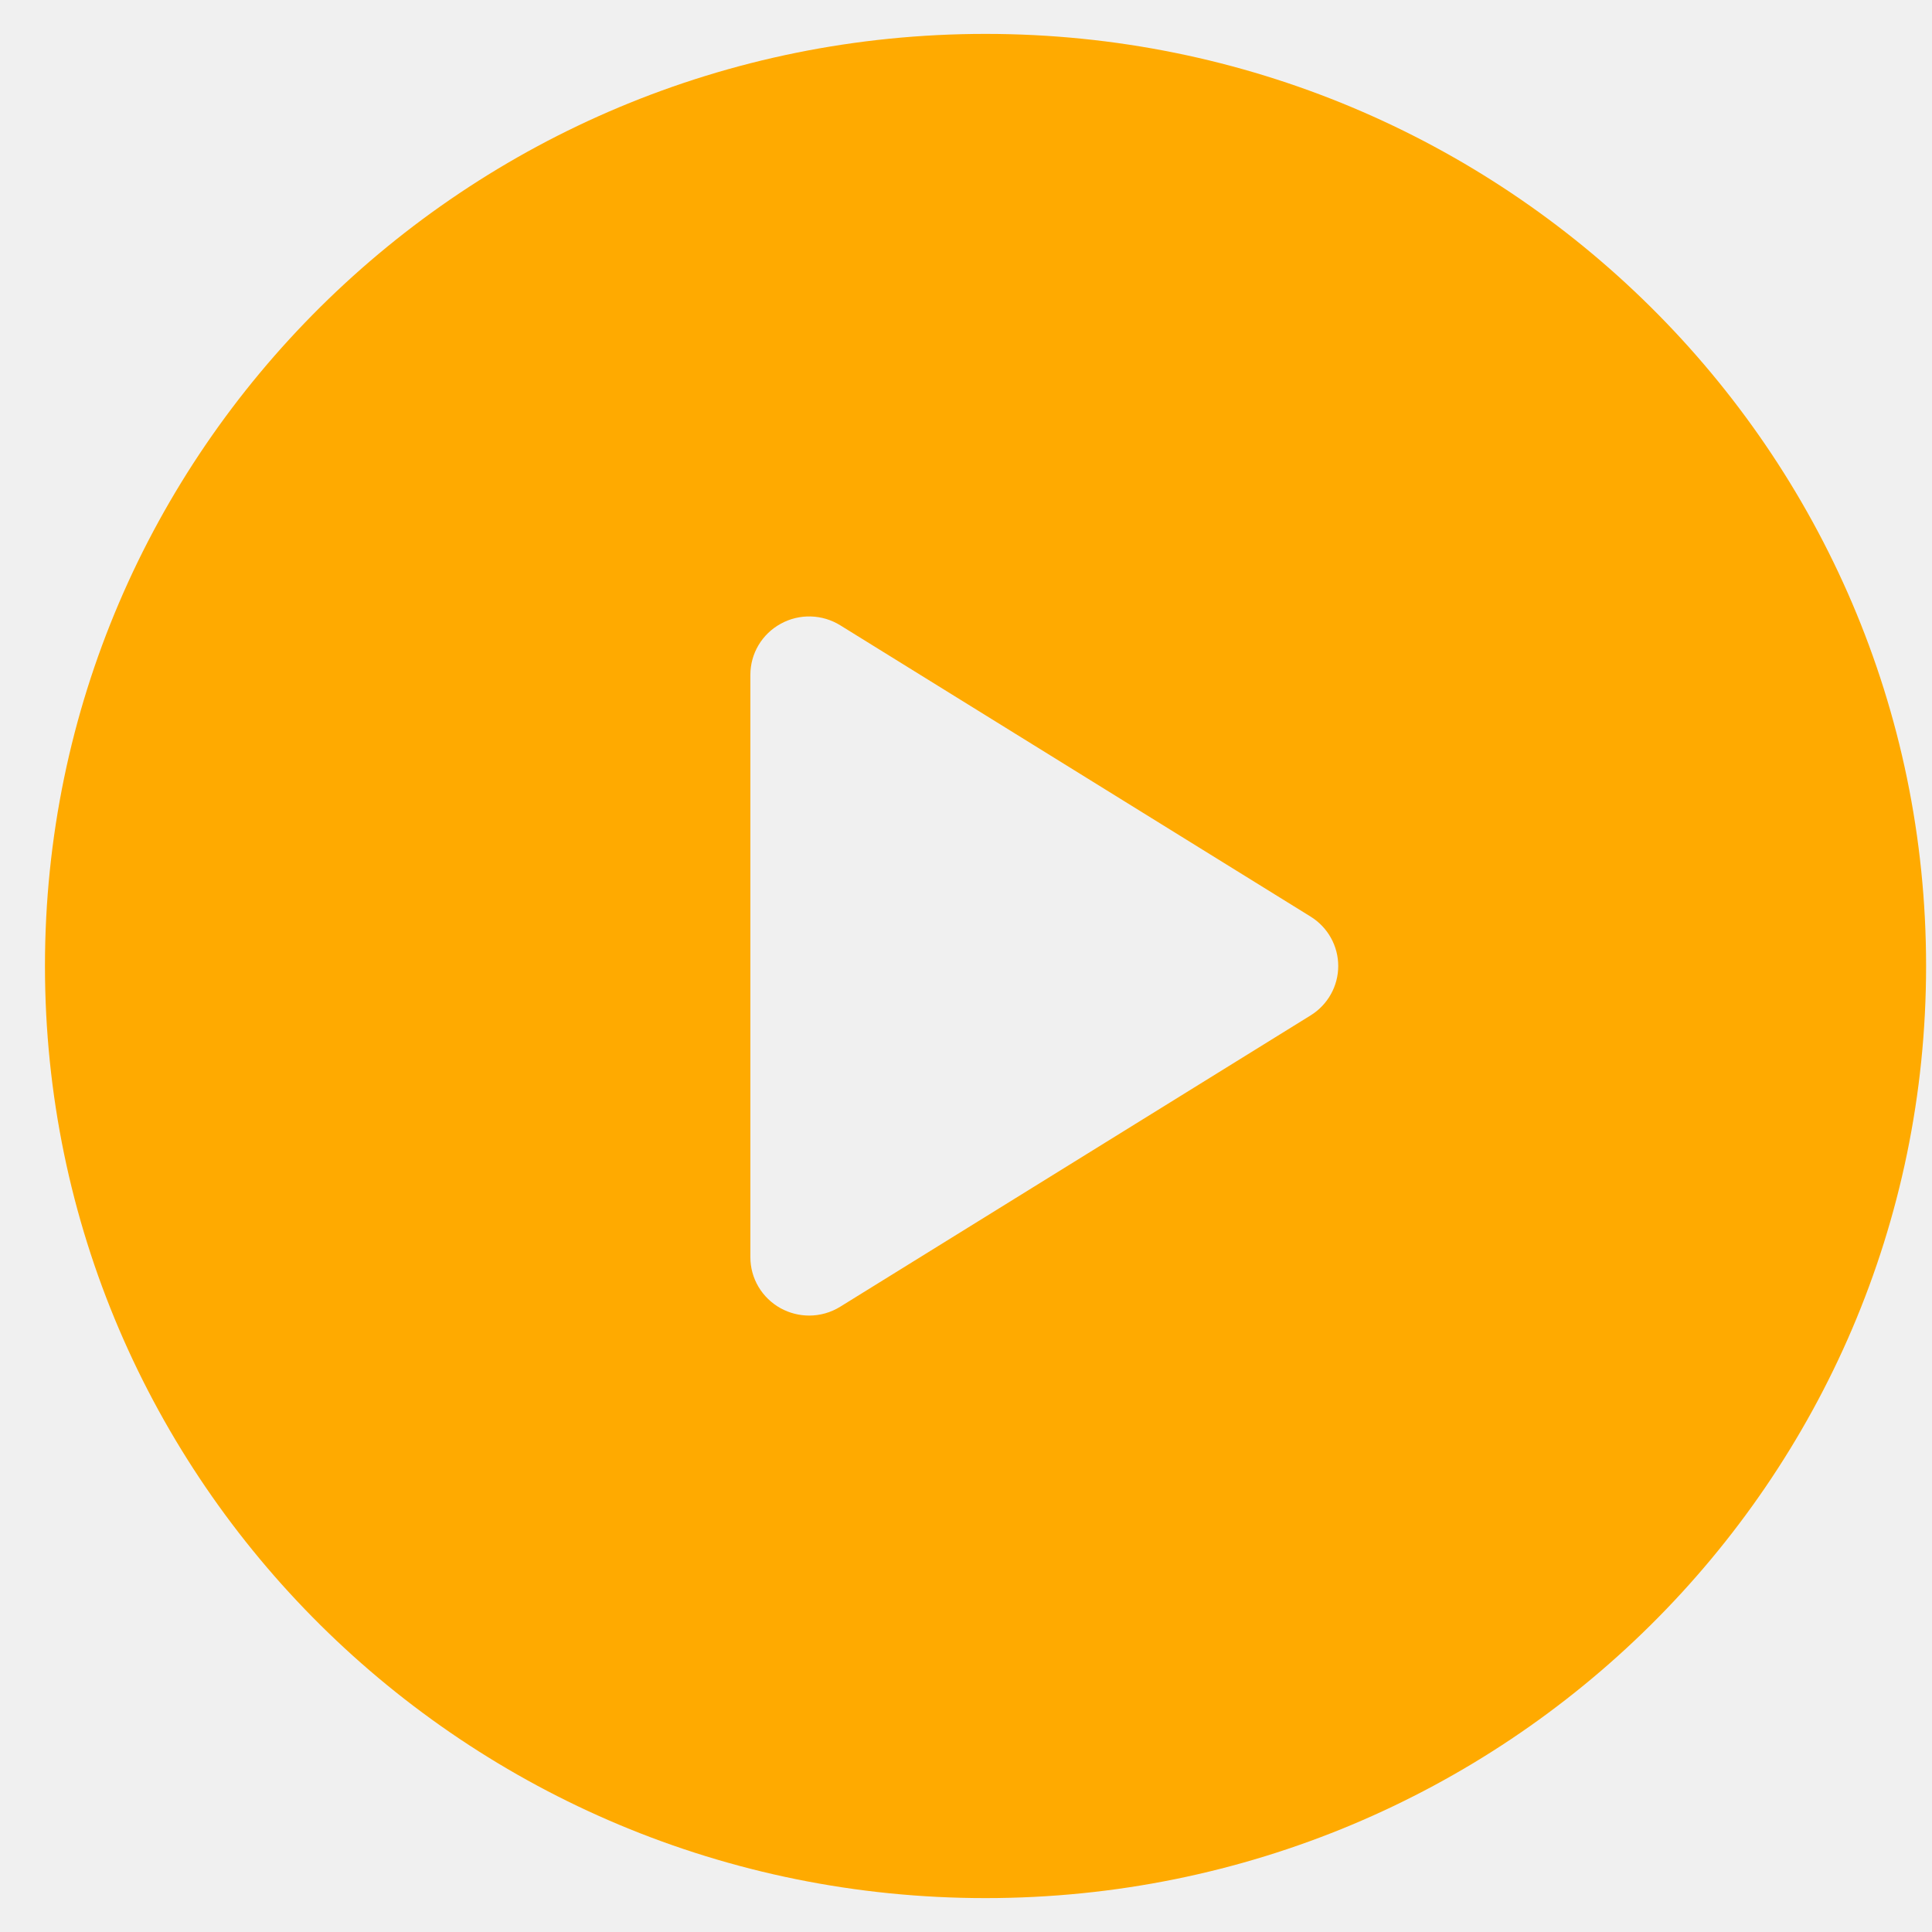
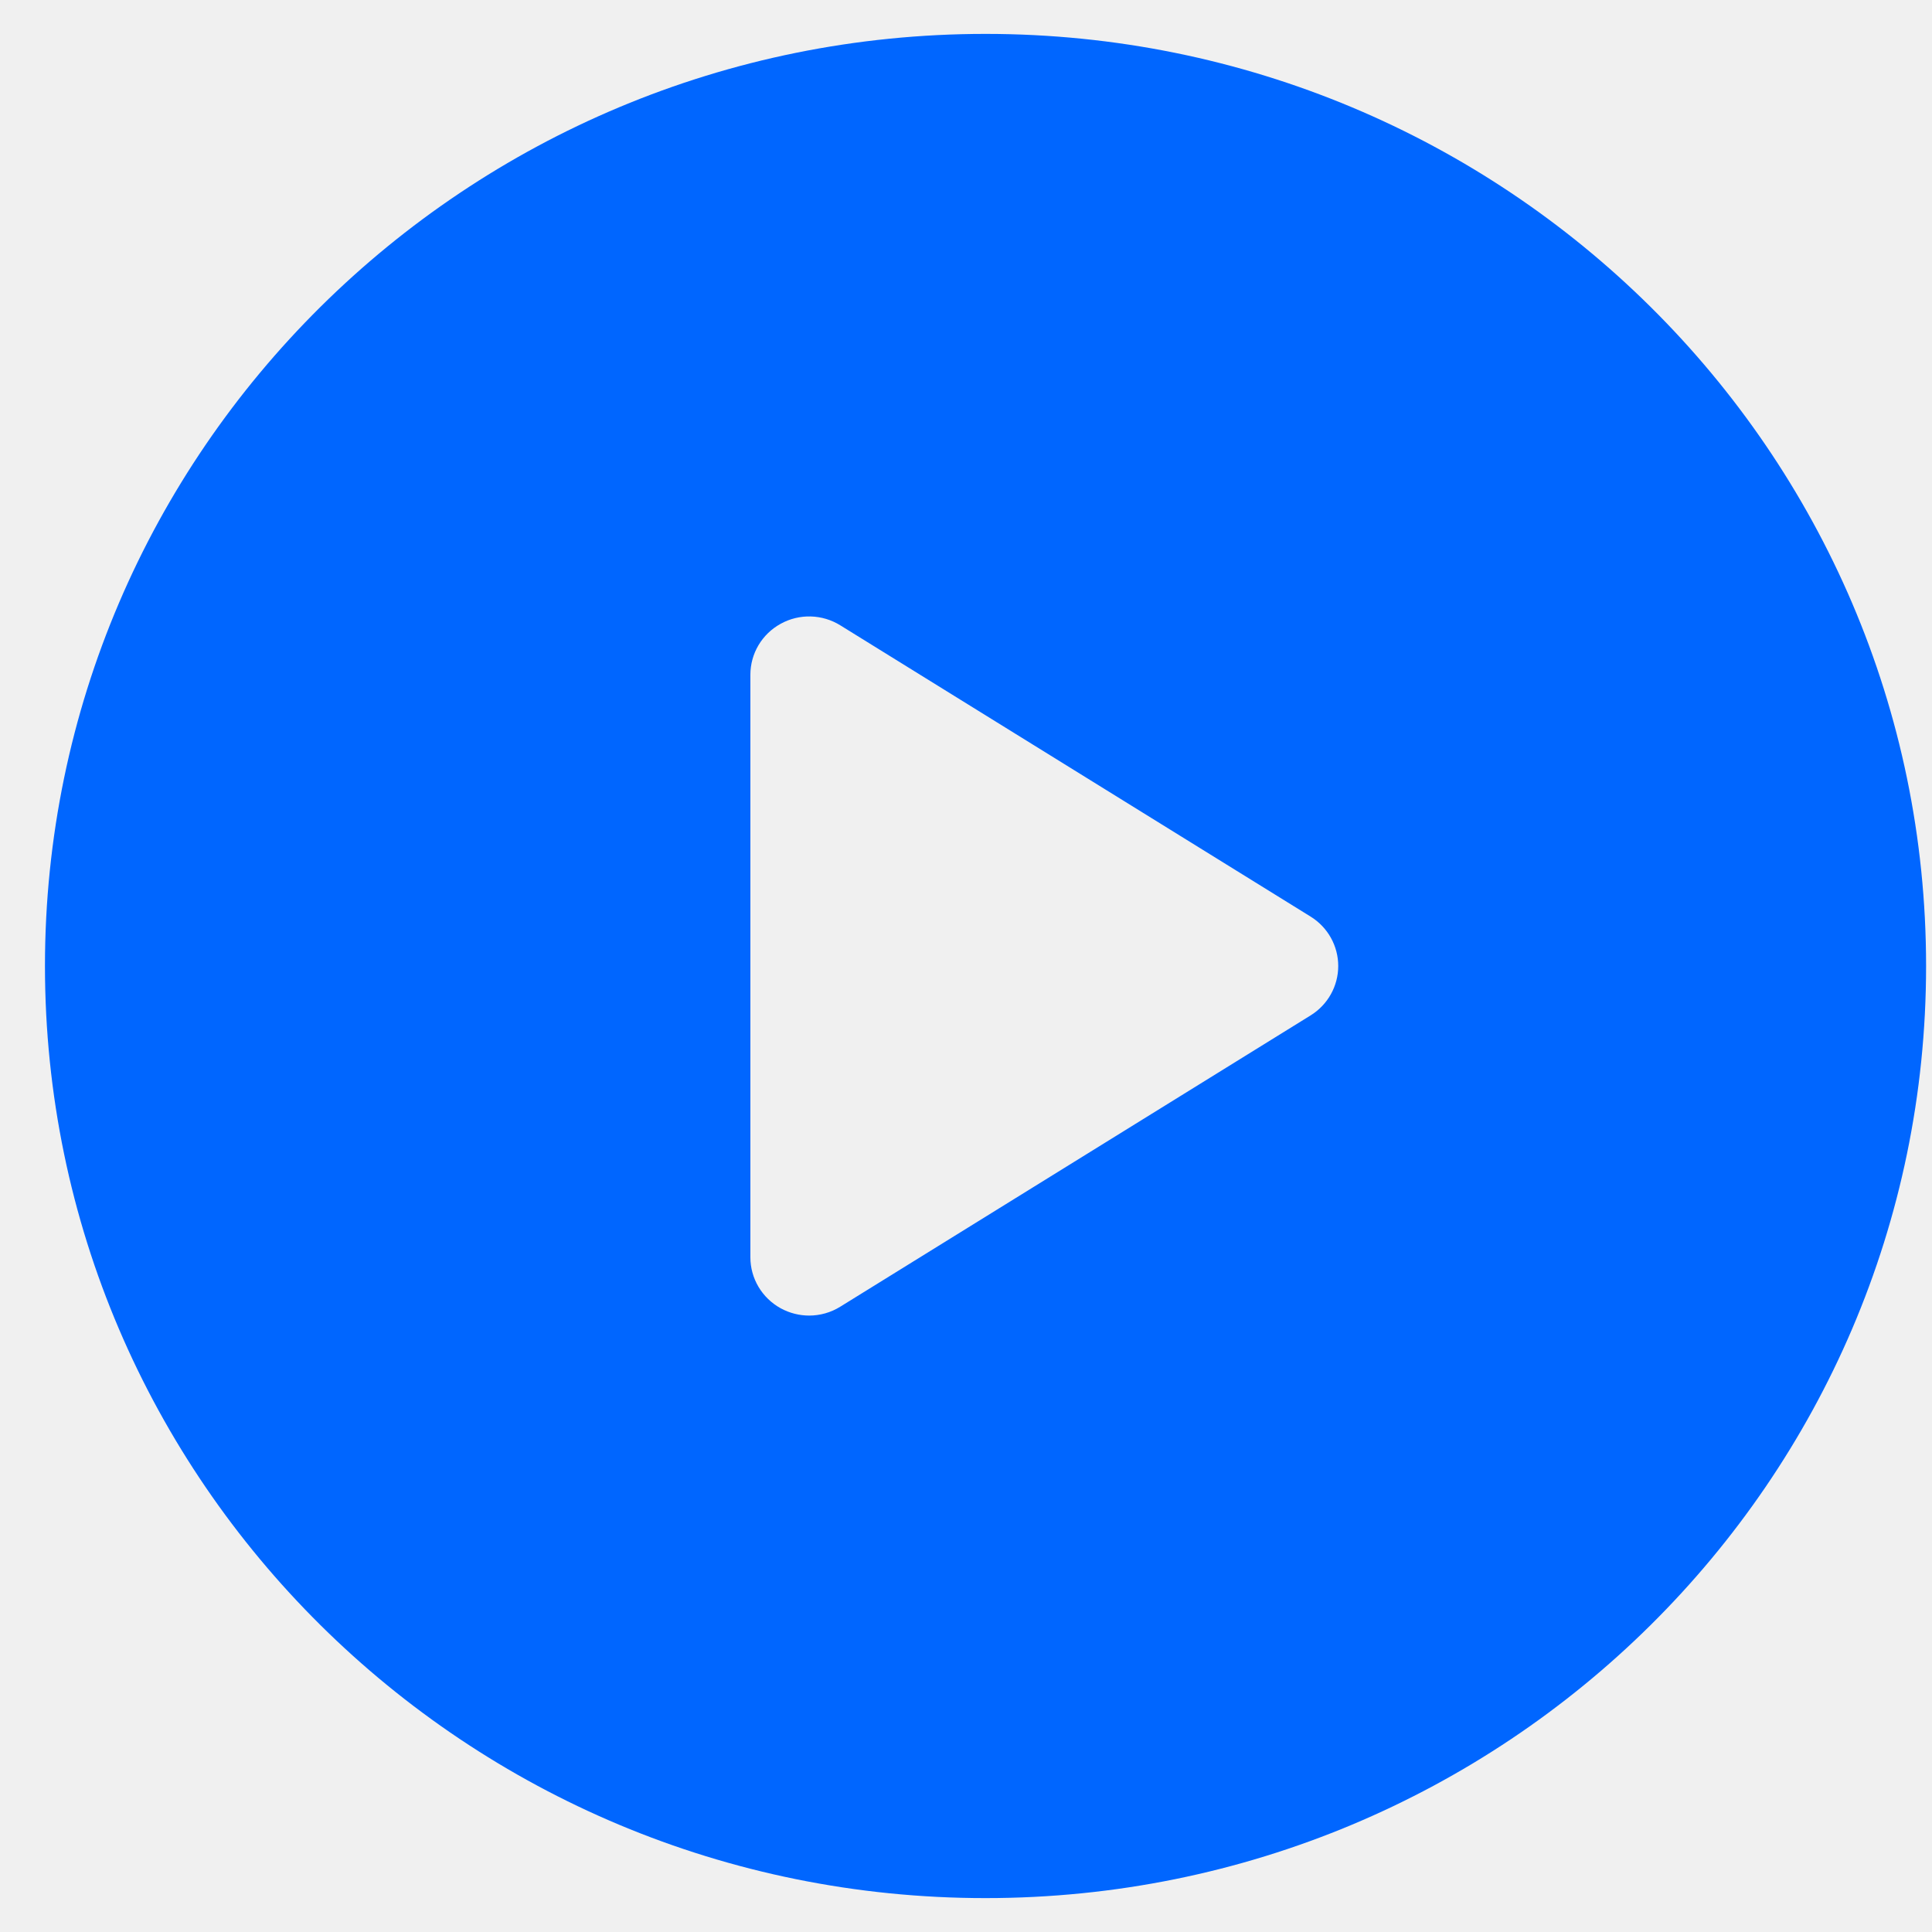
<svg xmlns="http://www.w3.org/2000/svg" width="33" height="33" viewBox="0 0 33 33" fill="none">
  <g id="free-icon-play-button-109197 1">
-     <g clip-path="url(#clip0_2735_18122)">
-       <path id="Vector" d="M16.833 0.579C7.961 0.579 0.768 7.707 0.768 16.5C0.768 25.293 7.961 32.421 16.833 32.421C25.706 32.421 32.899 25.293 32.899 16.5C32.899 7.707 25.706 0.579 16.833 0.579ZM22.386 17.344L14.353 22.319C14.191 22.42 14.006 22.471 13.821 22.471C13.654 22.471 13.486 22.429 13.334 22.346C13.015 22.17 12.817 21.837 12.817 21.476V11.525C12.817 11.163 13.015 10.83 13.334 10.655C13.653 10.478 14.044 10.489 14.353 10.681L22.386 15.656C22.68 15.838 22.858 16.157 22.858 16.5C22.858 16.843 22.68 17.162 22.386 17.344Z" fill="#FFAA00" />
+     <g clip-path="url(#clip0_2774_7484)">
+       <path id="Vector" d="M16.833 0.579C7.961 0.579 0.768 7.707 0.768 16.5C0.768 25.293 7.961 32.421 16.833 32.421C25.706 32.421 32.899 25.293 32.899 16.5C32.899 7.707 25.706 0.579 16.833 0.579ZM22.386 17.344L14.353 22.319C14.191 22.42 14.006 22.471 13.821 22.471C13.654 22.471 13.486 22.429 13.334 22.346C13.015 22.17 12.817 21.837 12.817 21.476V11.525C12.817 11.163 13.015 10.83 13.334 10.655C13.653 10.478 14.044 10.489 14.353 10.681L22.386 15.656C22.68 15.838 22.858 16.157 22.858 16.5C22.858 16.843 22.68 17.162 22.386 17.344Z" fill="#0066FF" />
    </g>
  </g>
  <defs>
-     <clipPath id="clip0_2735_18122">
+     <clipPath id="clip0_2774_7484">
      <rect x="0.768" y="0.579" width="32.132" height="31.842" rx="8" fill="white" />
    </clipPath>
  </defs>
</svg>
